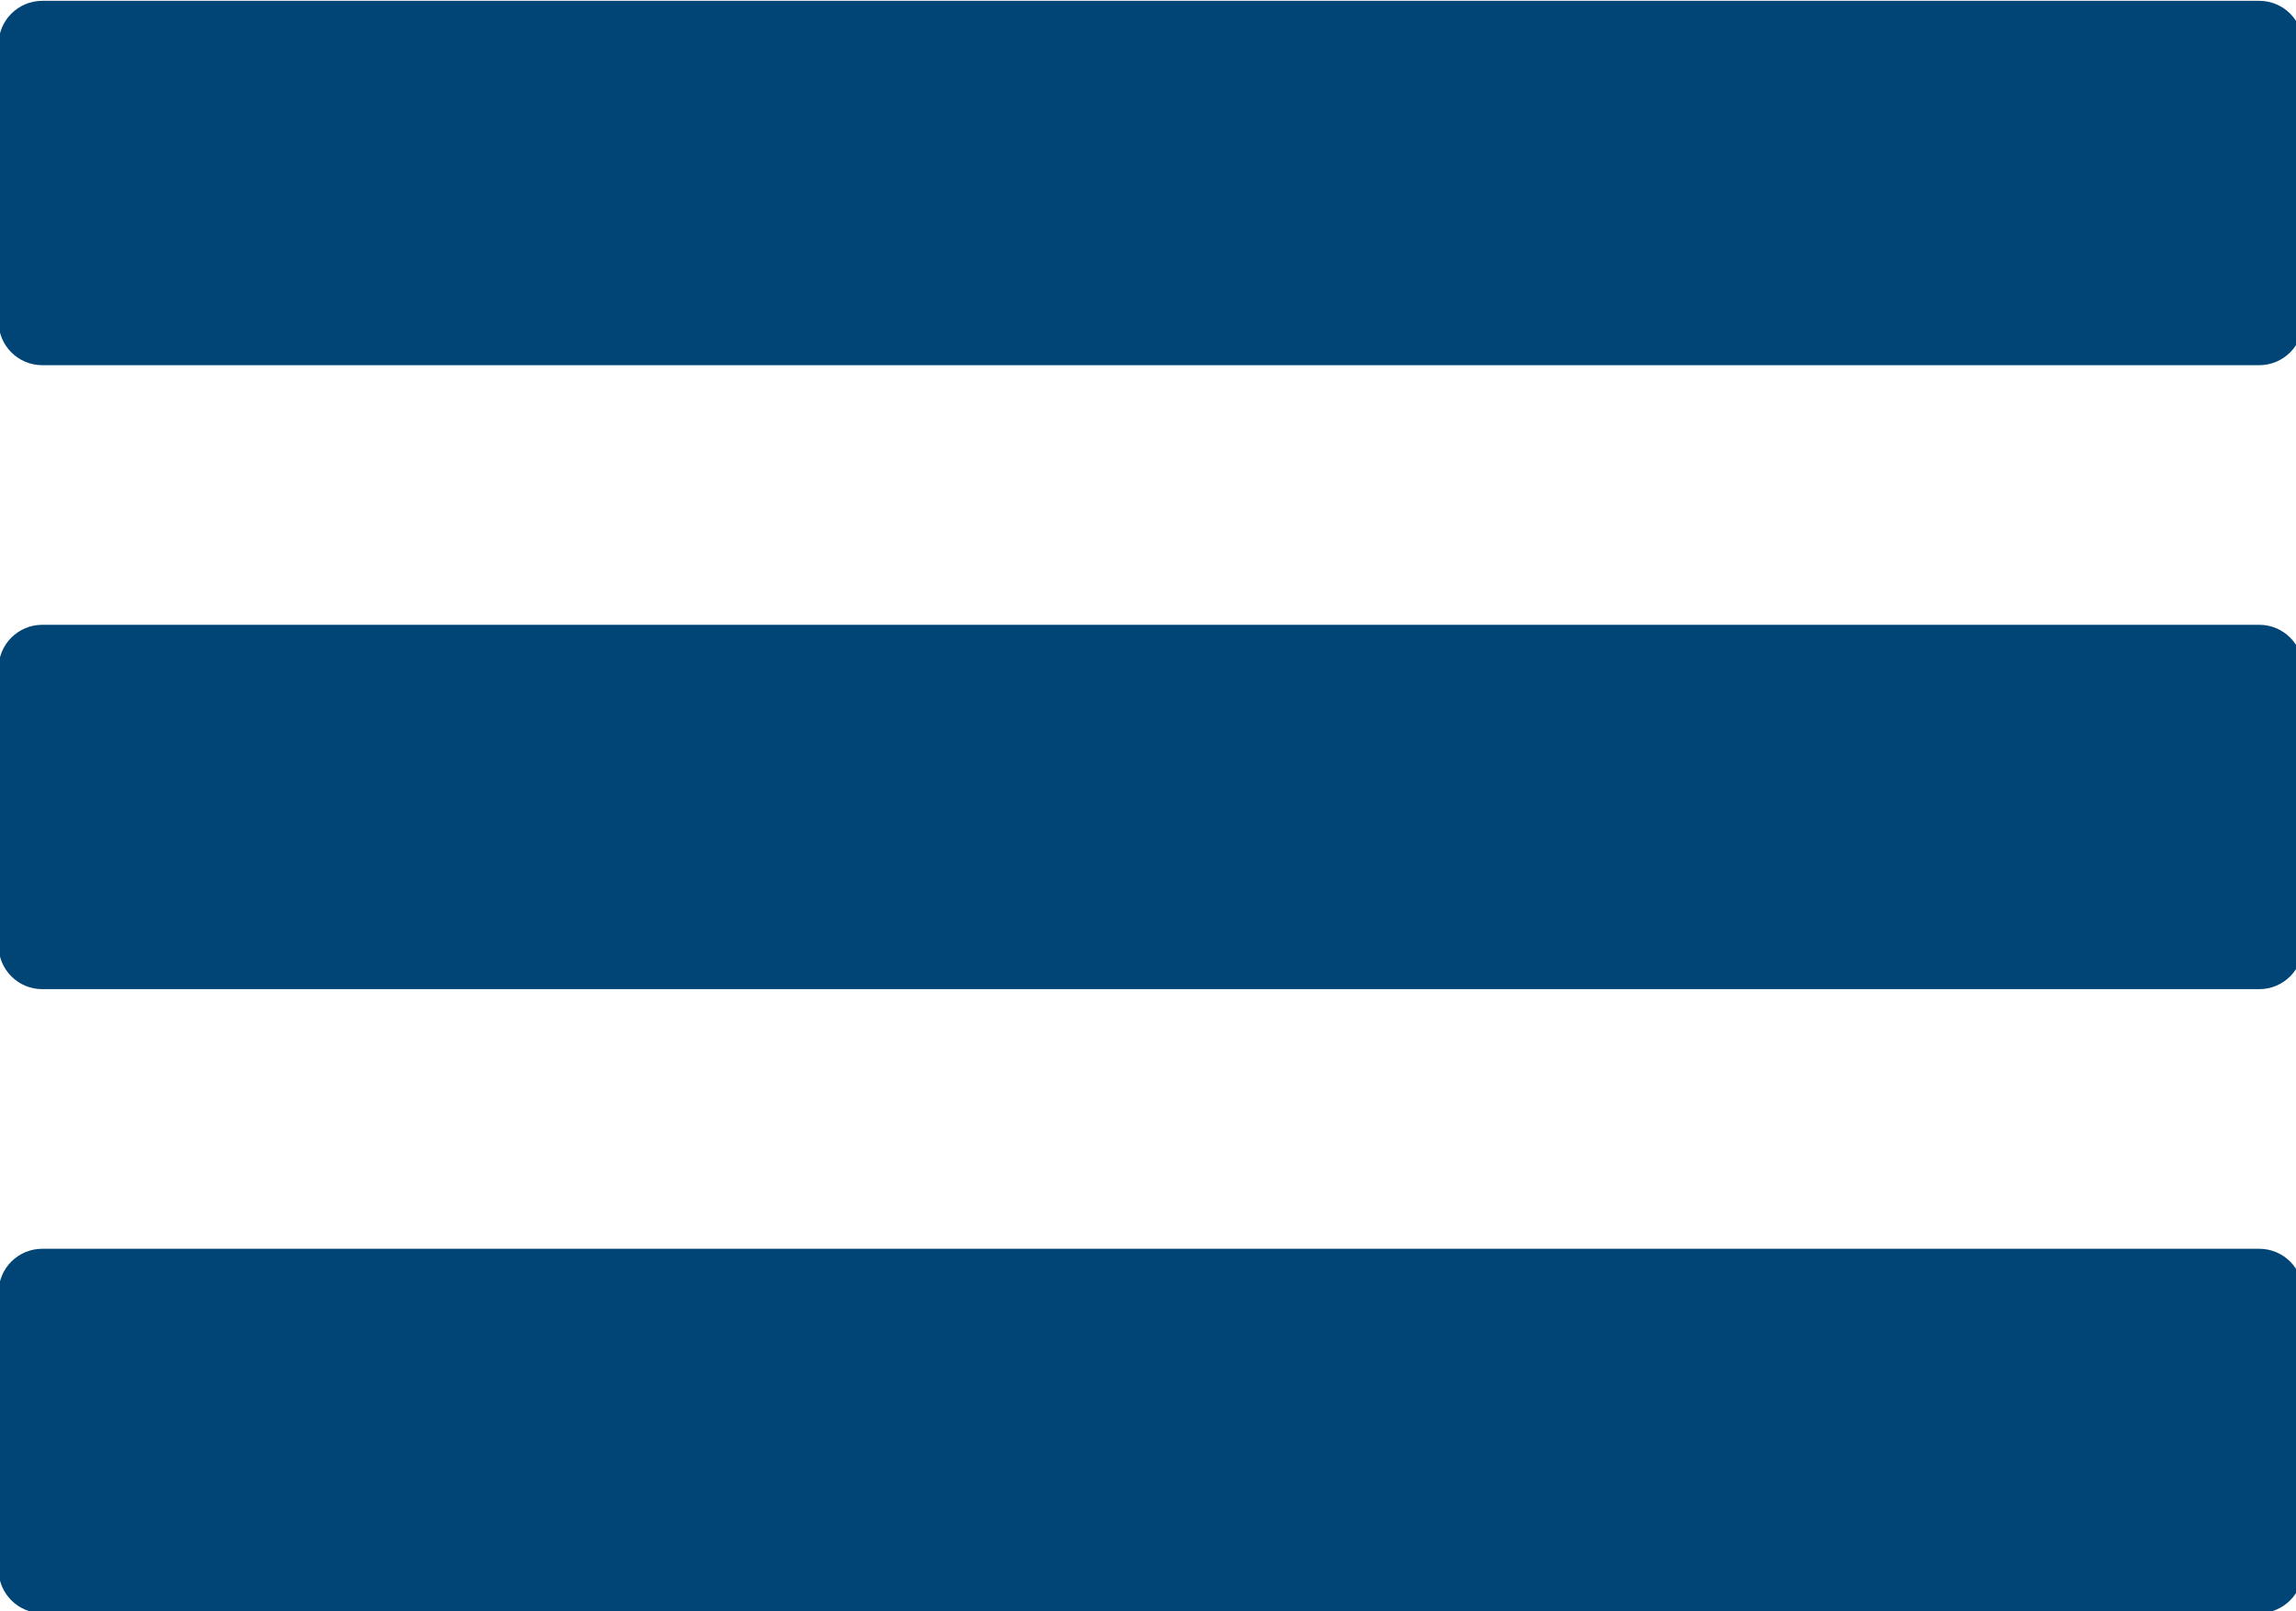
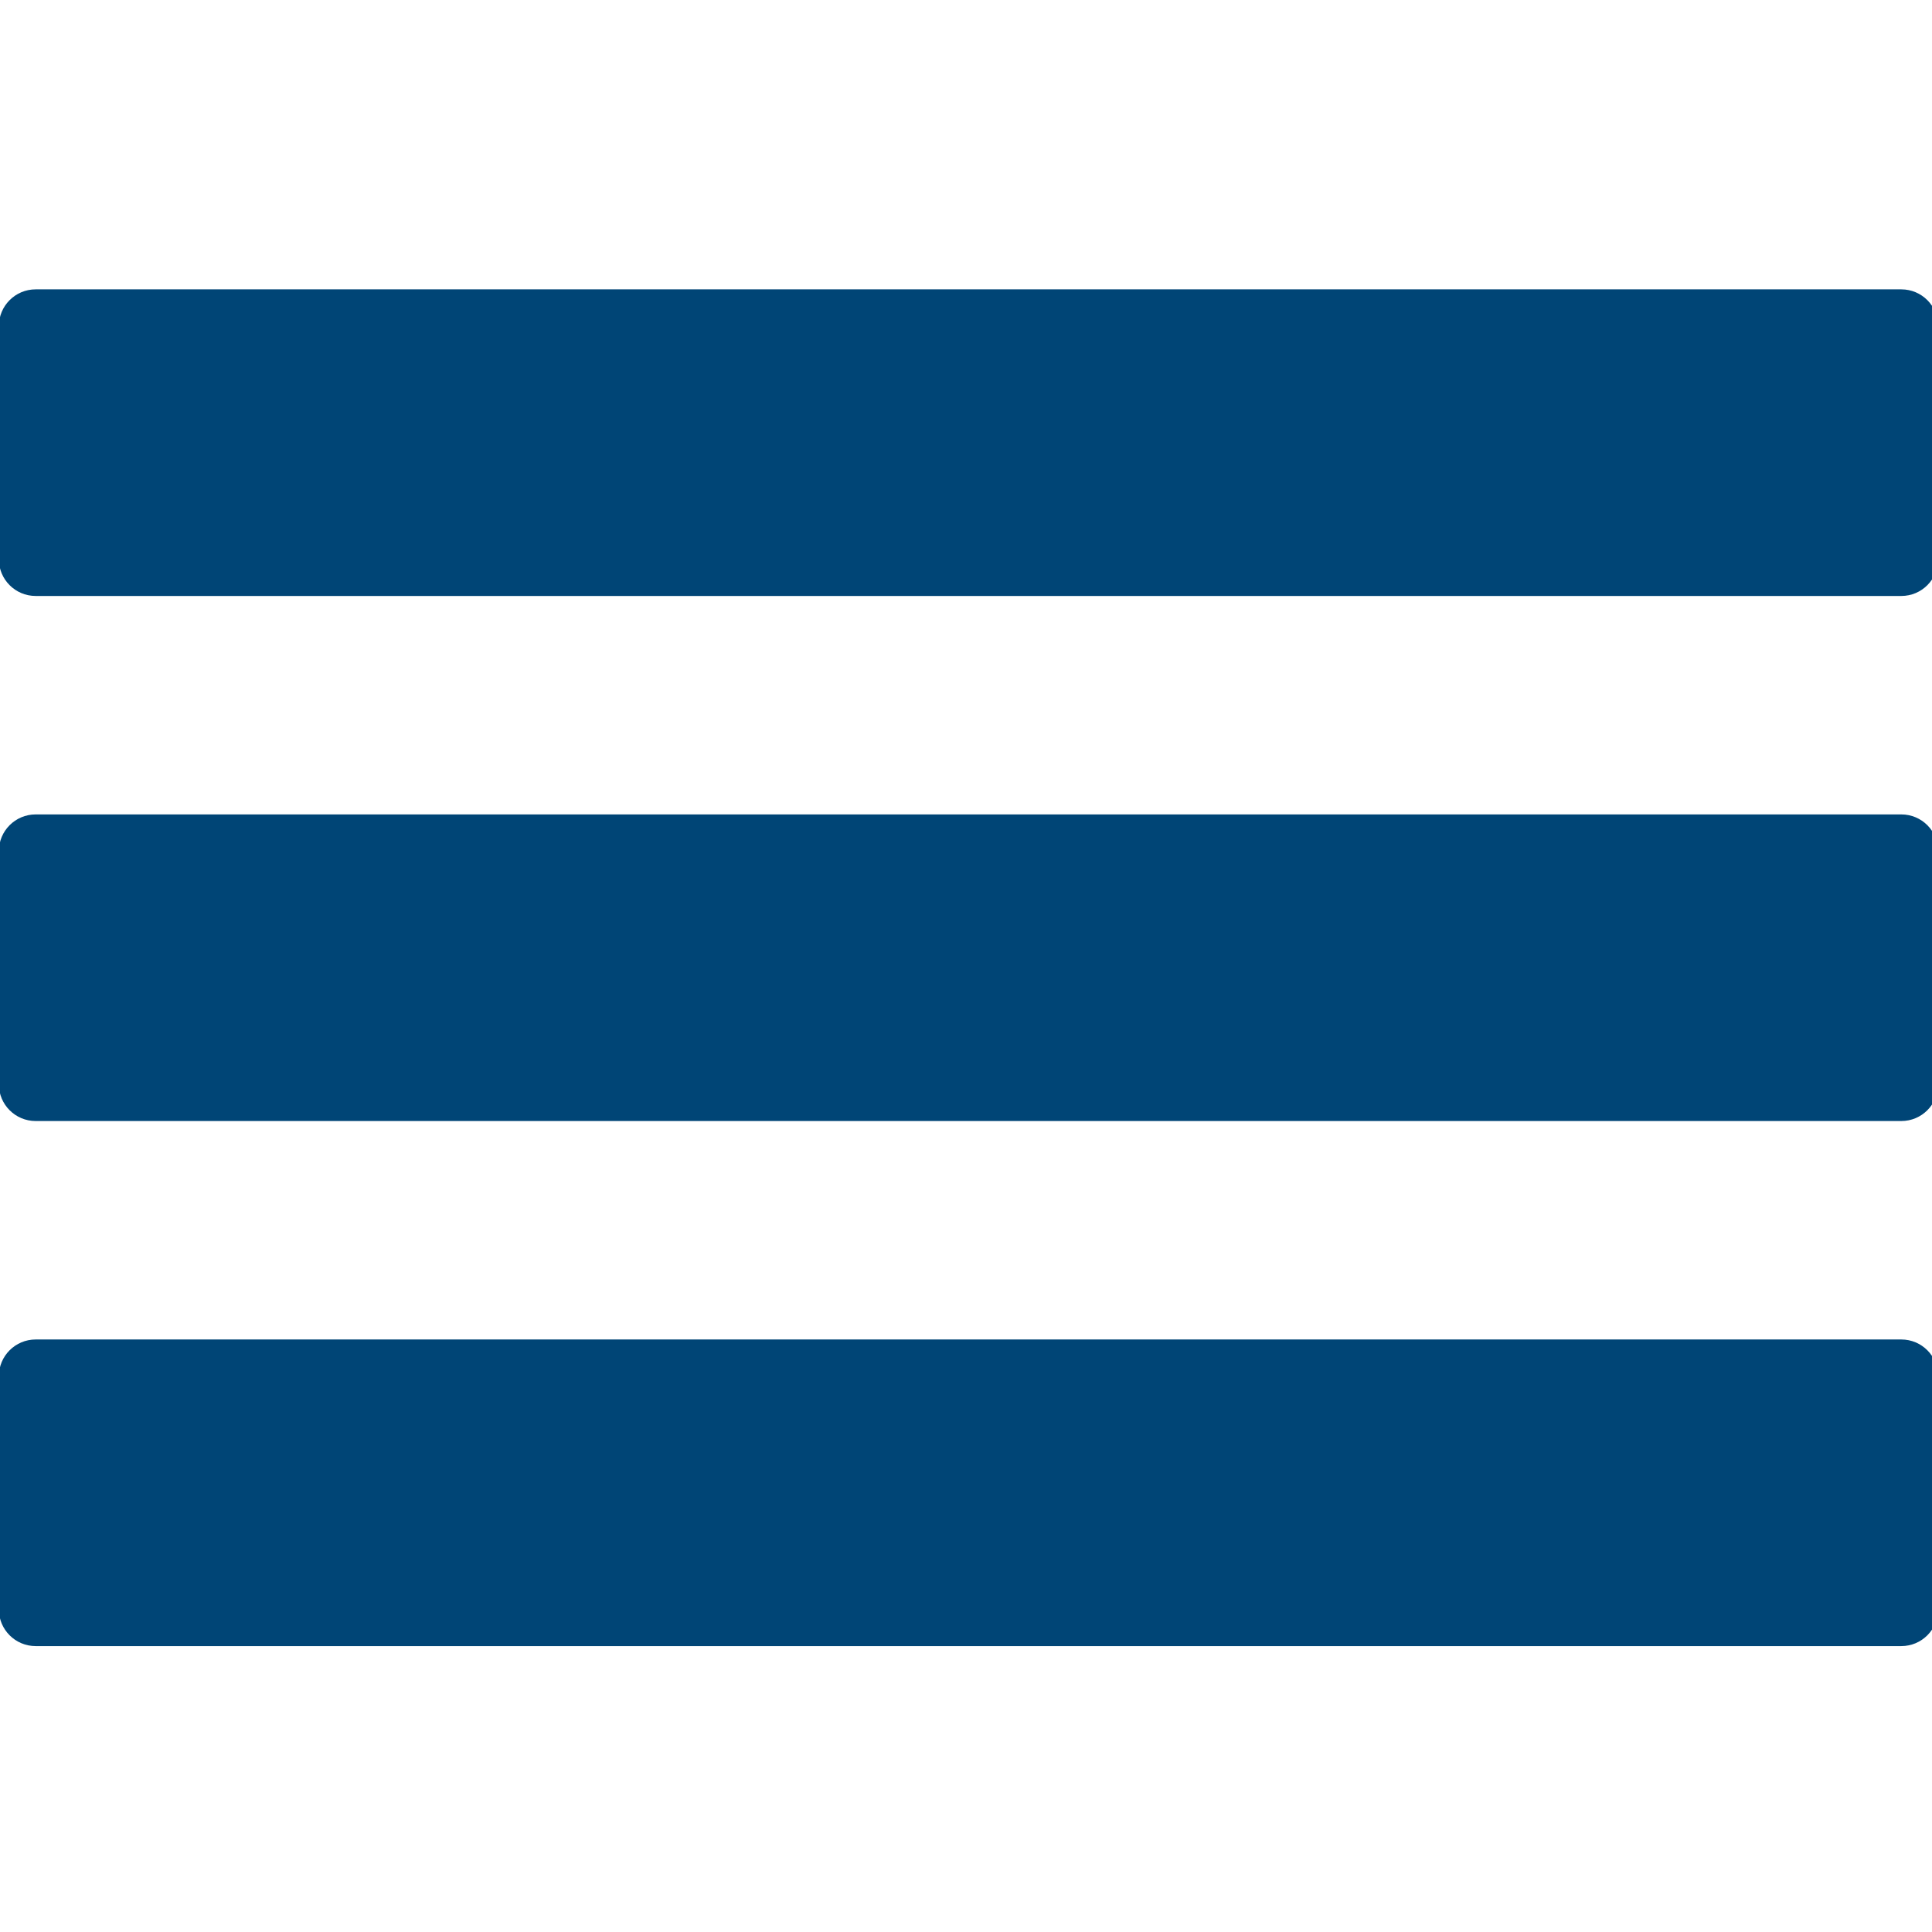
- <svg xmlns="http://www.w3.org/2000/svg" version="1.1" id="Layer_1" x="0px" y="0px" width="504.15px" height="353.613px" viewBox="0 0 504.15 353.613" enable-background="new 0 0 504.15 353.613" xml:space="preserve">
-   <path fill="#004576" d="M505.681,70.581c0,5.302-4.298,9.6-9.6,9.6H9.281c-5.302,0-9.6-4.298-9.6-9.6v-60.8  c0-5.302,4.298-9.6,9.6-9.6h486.8c5.302,0,9.6,4.298,9.6,9.6V70.581z" />
-   <path fill="#004576" d="M505.681,207.581c0,5.302-4.298,9.6-9.6,9.6H9.281c-5.302,0-9.6-4.298-9.6-9.6v-60.8  c0-5.302,4.298-9.6,9.6-9.6h486.8c5.302,0,9.6,4.298,9.6,9.6V207.581z" />
-   <path fill="#004576" d="M505.681,344.581c0,5.302-4.298,9.6-9.6,9.6H9.281c-5.302,0-9.6-4.298-9.6-9.6v-60.8  c0-5.302,4.298-9.6,9.6-9.6h486.8c5.302,0,9.6,4.298,9.6,9.6V344.581z" />
+ <svg xmlns="http://www.w3.org/2000/svg" version="1.1" id="Layer_1" x="0px" y="0px" viewBox="0 -75.3 504.1 504.1" enable-background="new 0 -75.3 504.1 504.1" xml:space="preserve">
+   <path fill="#004576" d="M505.7,70.6c0,5.3-4.3,9.6-9.6,9.6H9.3c-5.3,0-9.6-4.3-9.6-9.6V9.8c0-5.3,4.3-9.6,9.6-9.6h486.8  c5.3,0,9.6,4.3,9.6,9.6V70.6z" />
+   <path fill="#004576" d="M505.7,207.6c0,5.3-4.3,9.6-9.6,9.6H9.3c-5.3,0-9.6-4.3-9.6-9.6v-60.8c0-5.3,4.3-9.6,9.6-9.6h486.8  c5.3,0,9.6,4.3,9.6,9.6V207.6z" />
+   <path fill="#004576" d="M505.7,344.6c0,5.3-4.3,9.6-9.6,9.6H9.3c-5.3,0-9.6-4.3-9.6-9.6v-60.8c0-5.3,4.3-9.6,9.6-9.6h486.8  c5.3,0,9.6,4.3,9.6,9.6V344.6z" />
</svg>
